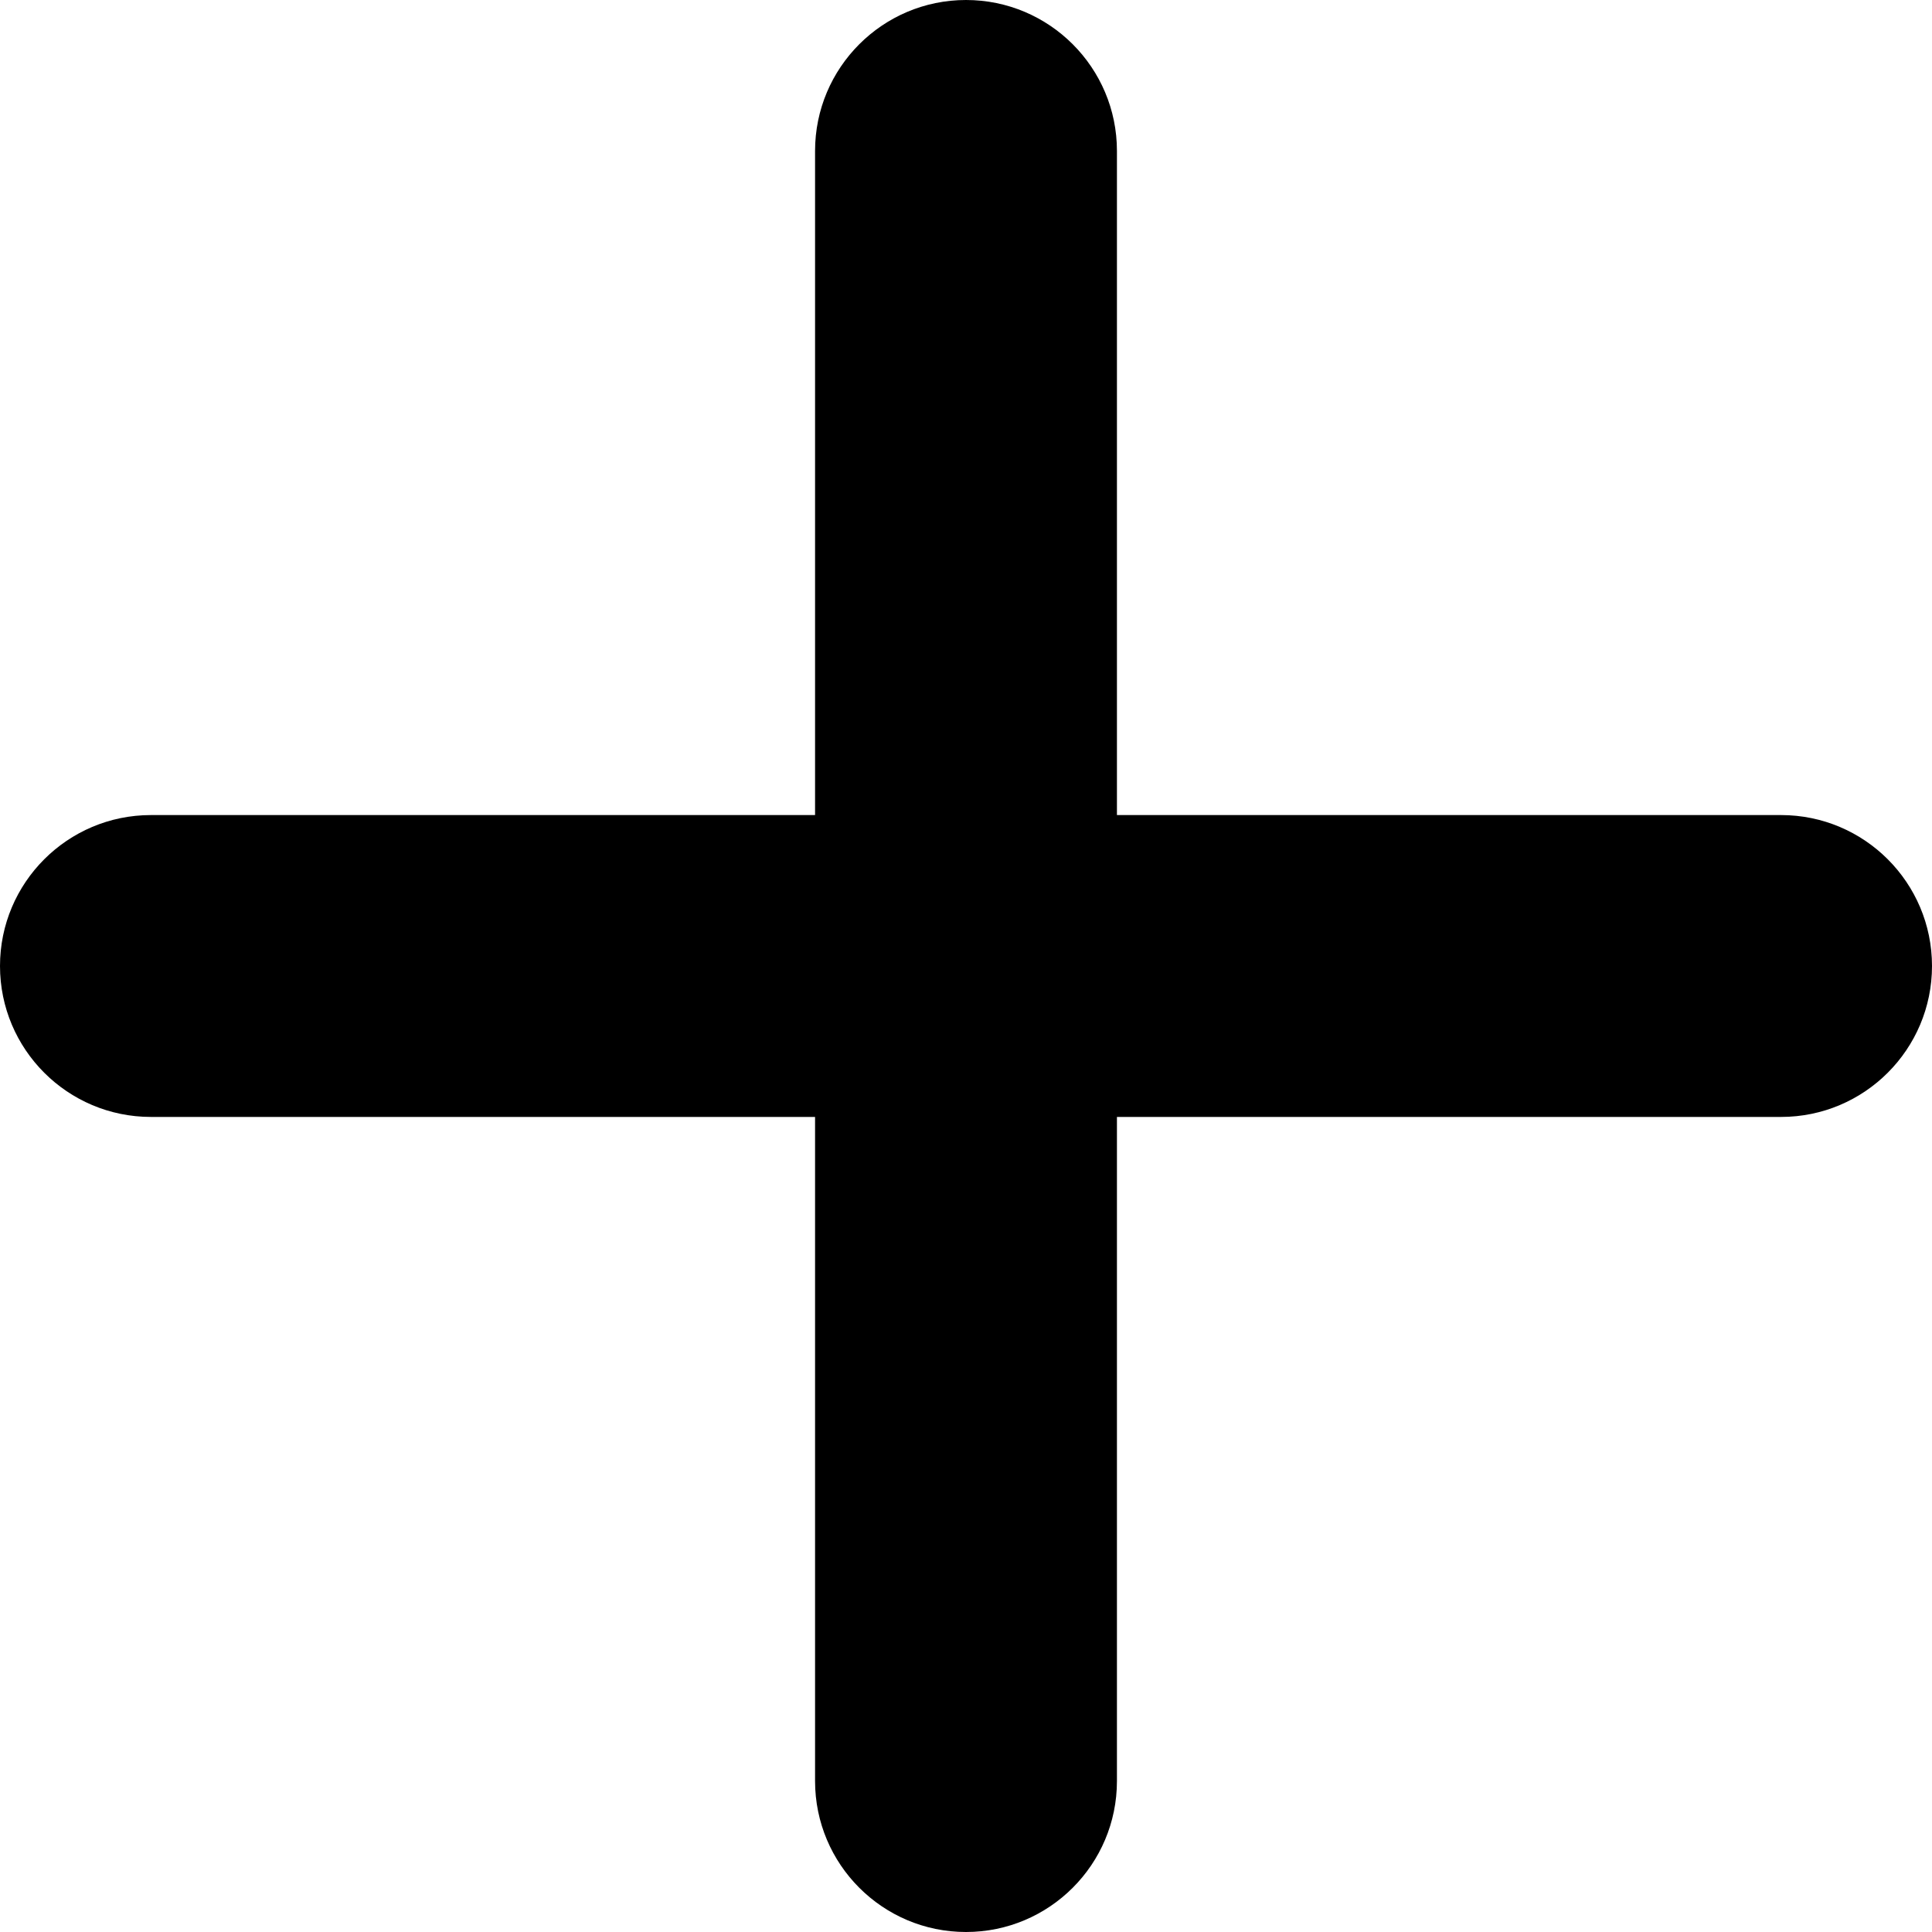
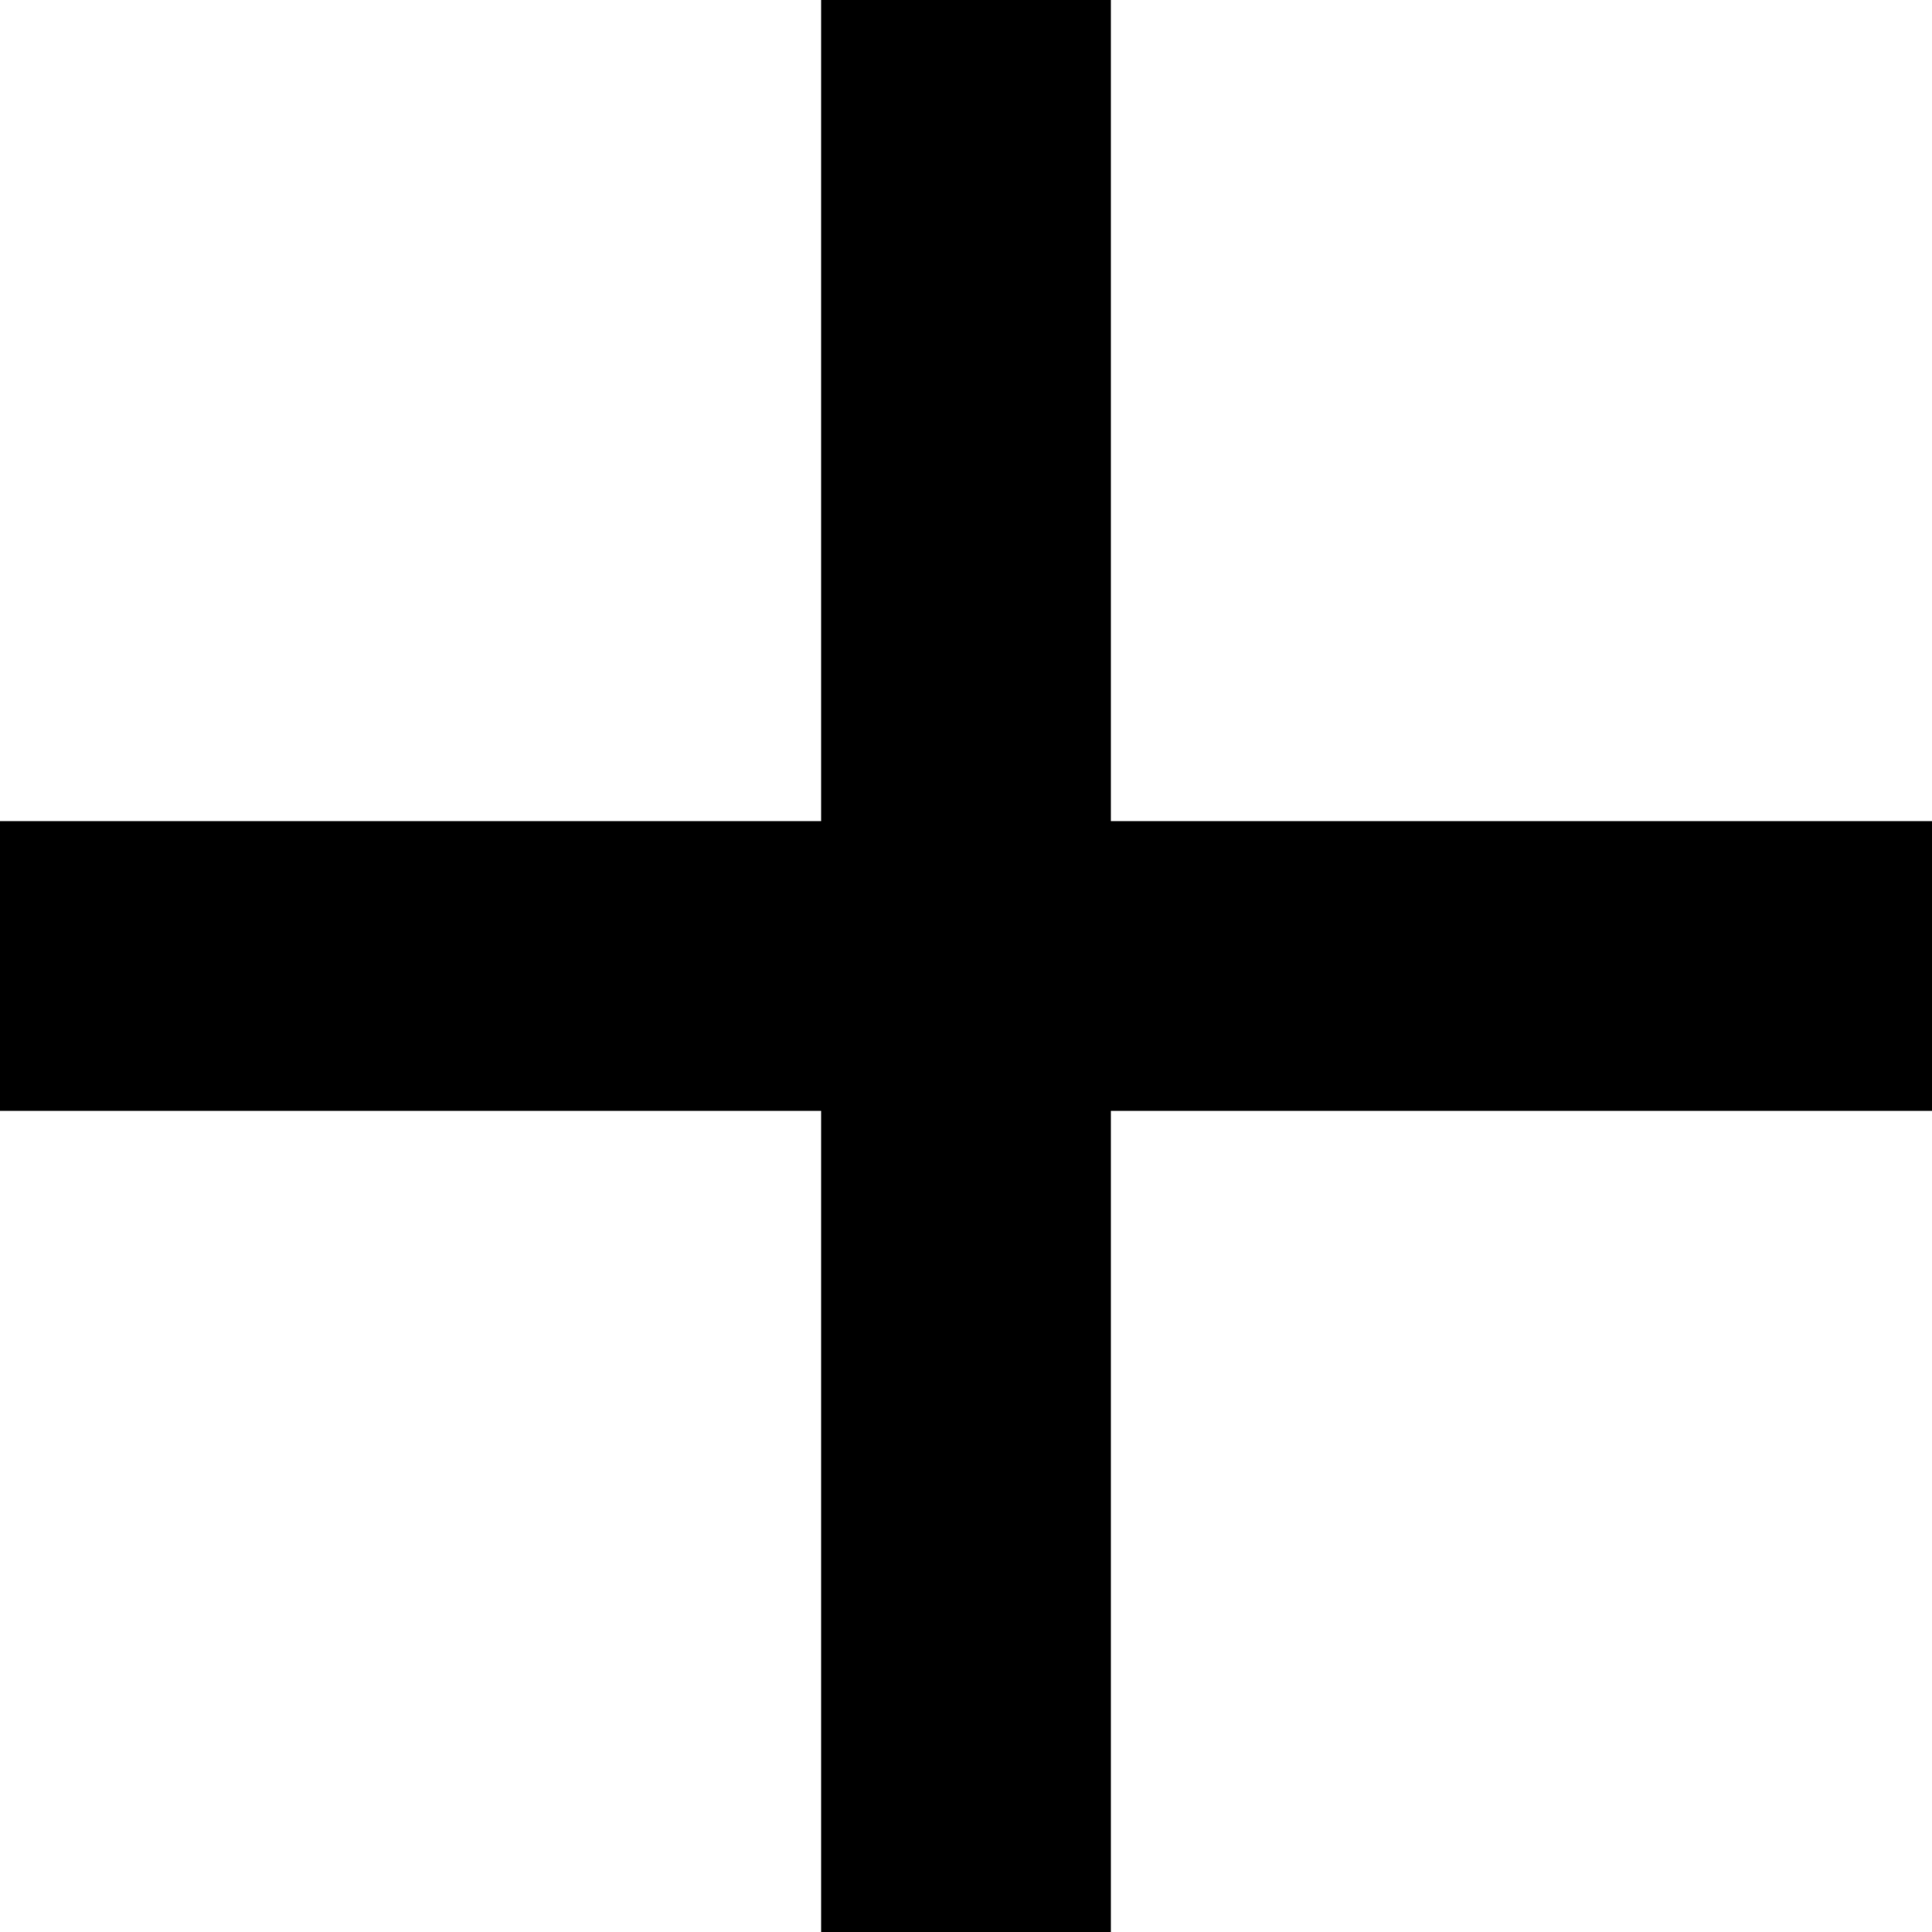
- <svg xmlns="http://www.w3.org/2000/svg" width="256px" height="256px" fill="#000000" viewBox="0 0 256 256" version="1.1">
-   <path d="M256,128 C256,139.04 247.04,148 236,148 L148,148 L148,236 C148,247.04 139.04,256 128,256 C116.96,256 108,247.04 108,236 L108,148 L20,148 C8.96,148 0,139.04 0,128 C0,116.96 8.96,108 20,108 L108,108 L108,20 C108,8.96 116.96,0 128,0 C139.04,0 148,8.96 148,20 L148,108 L236,108 C247.04,108 256,116.96 256,128 Z" id="Path" />
+ <svg xmlns="http://www.w3.org/2000/svg" width="24px" height="24px" viewBox="0 0 24 24" version="1.1">
+   <polygon points="13.8 10.2 24 10.2 24 13.8 13.8 13.8 13.8 24 10.2 24 10.2 13.8 0 13.8 3.44999989e-08 10.2 10.2 10.2 10.2 0 13.8 5.74999993e-09" />
</svg>
